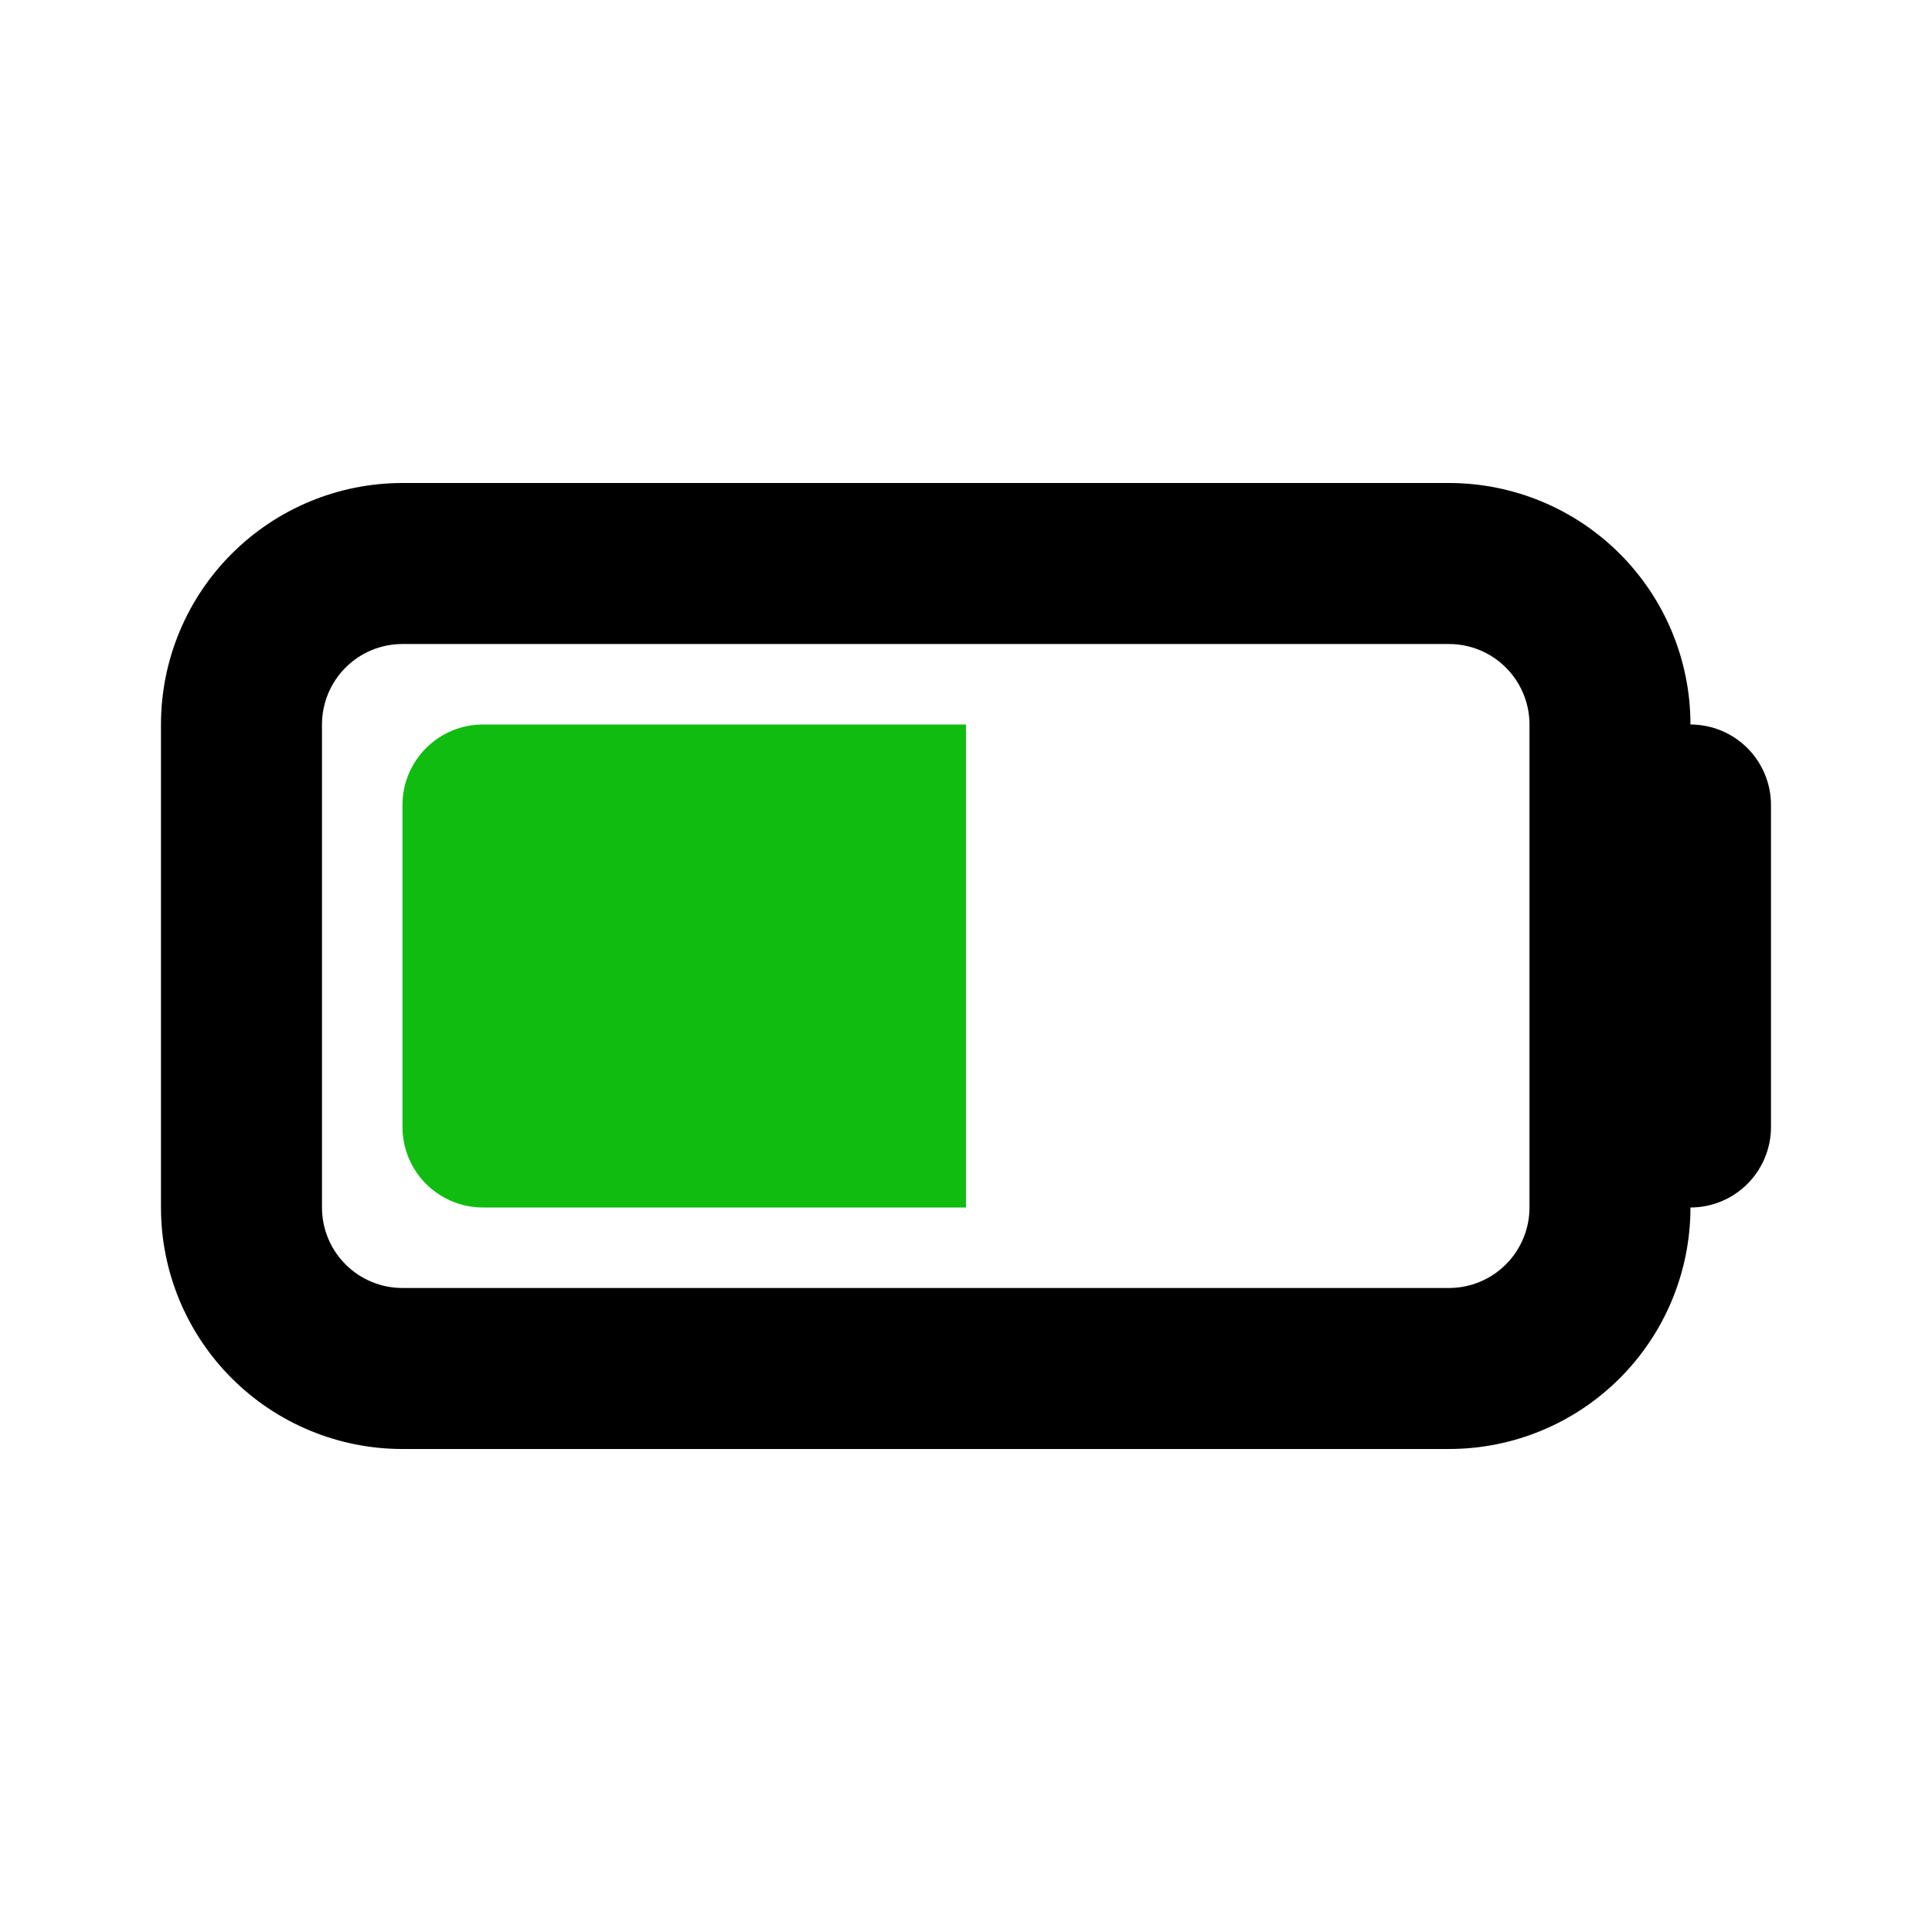
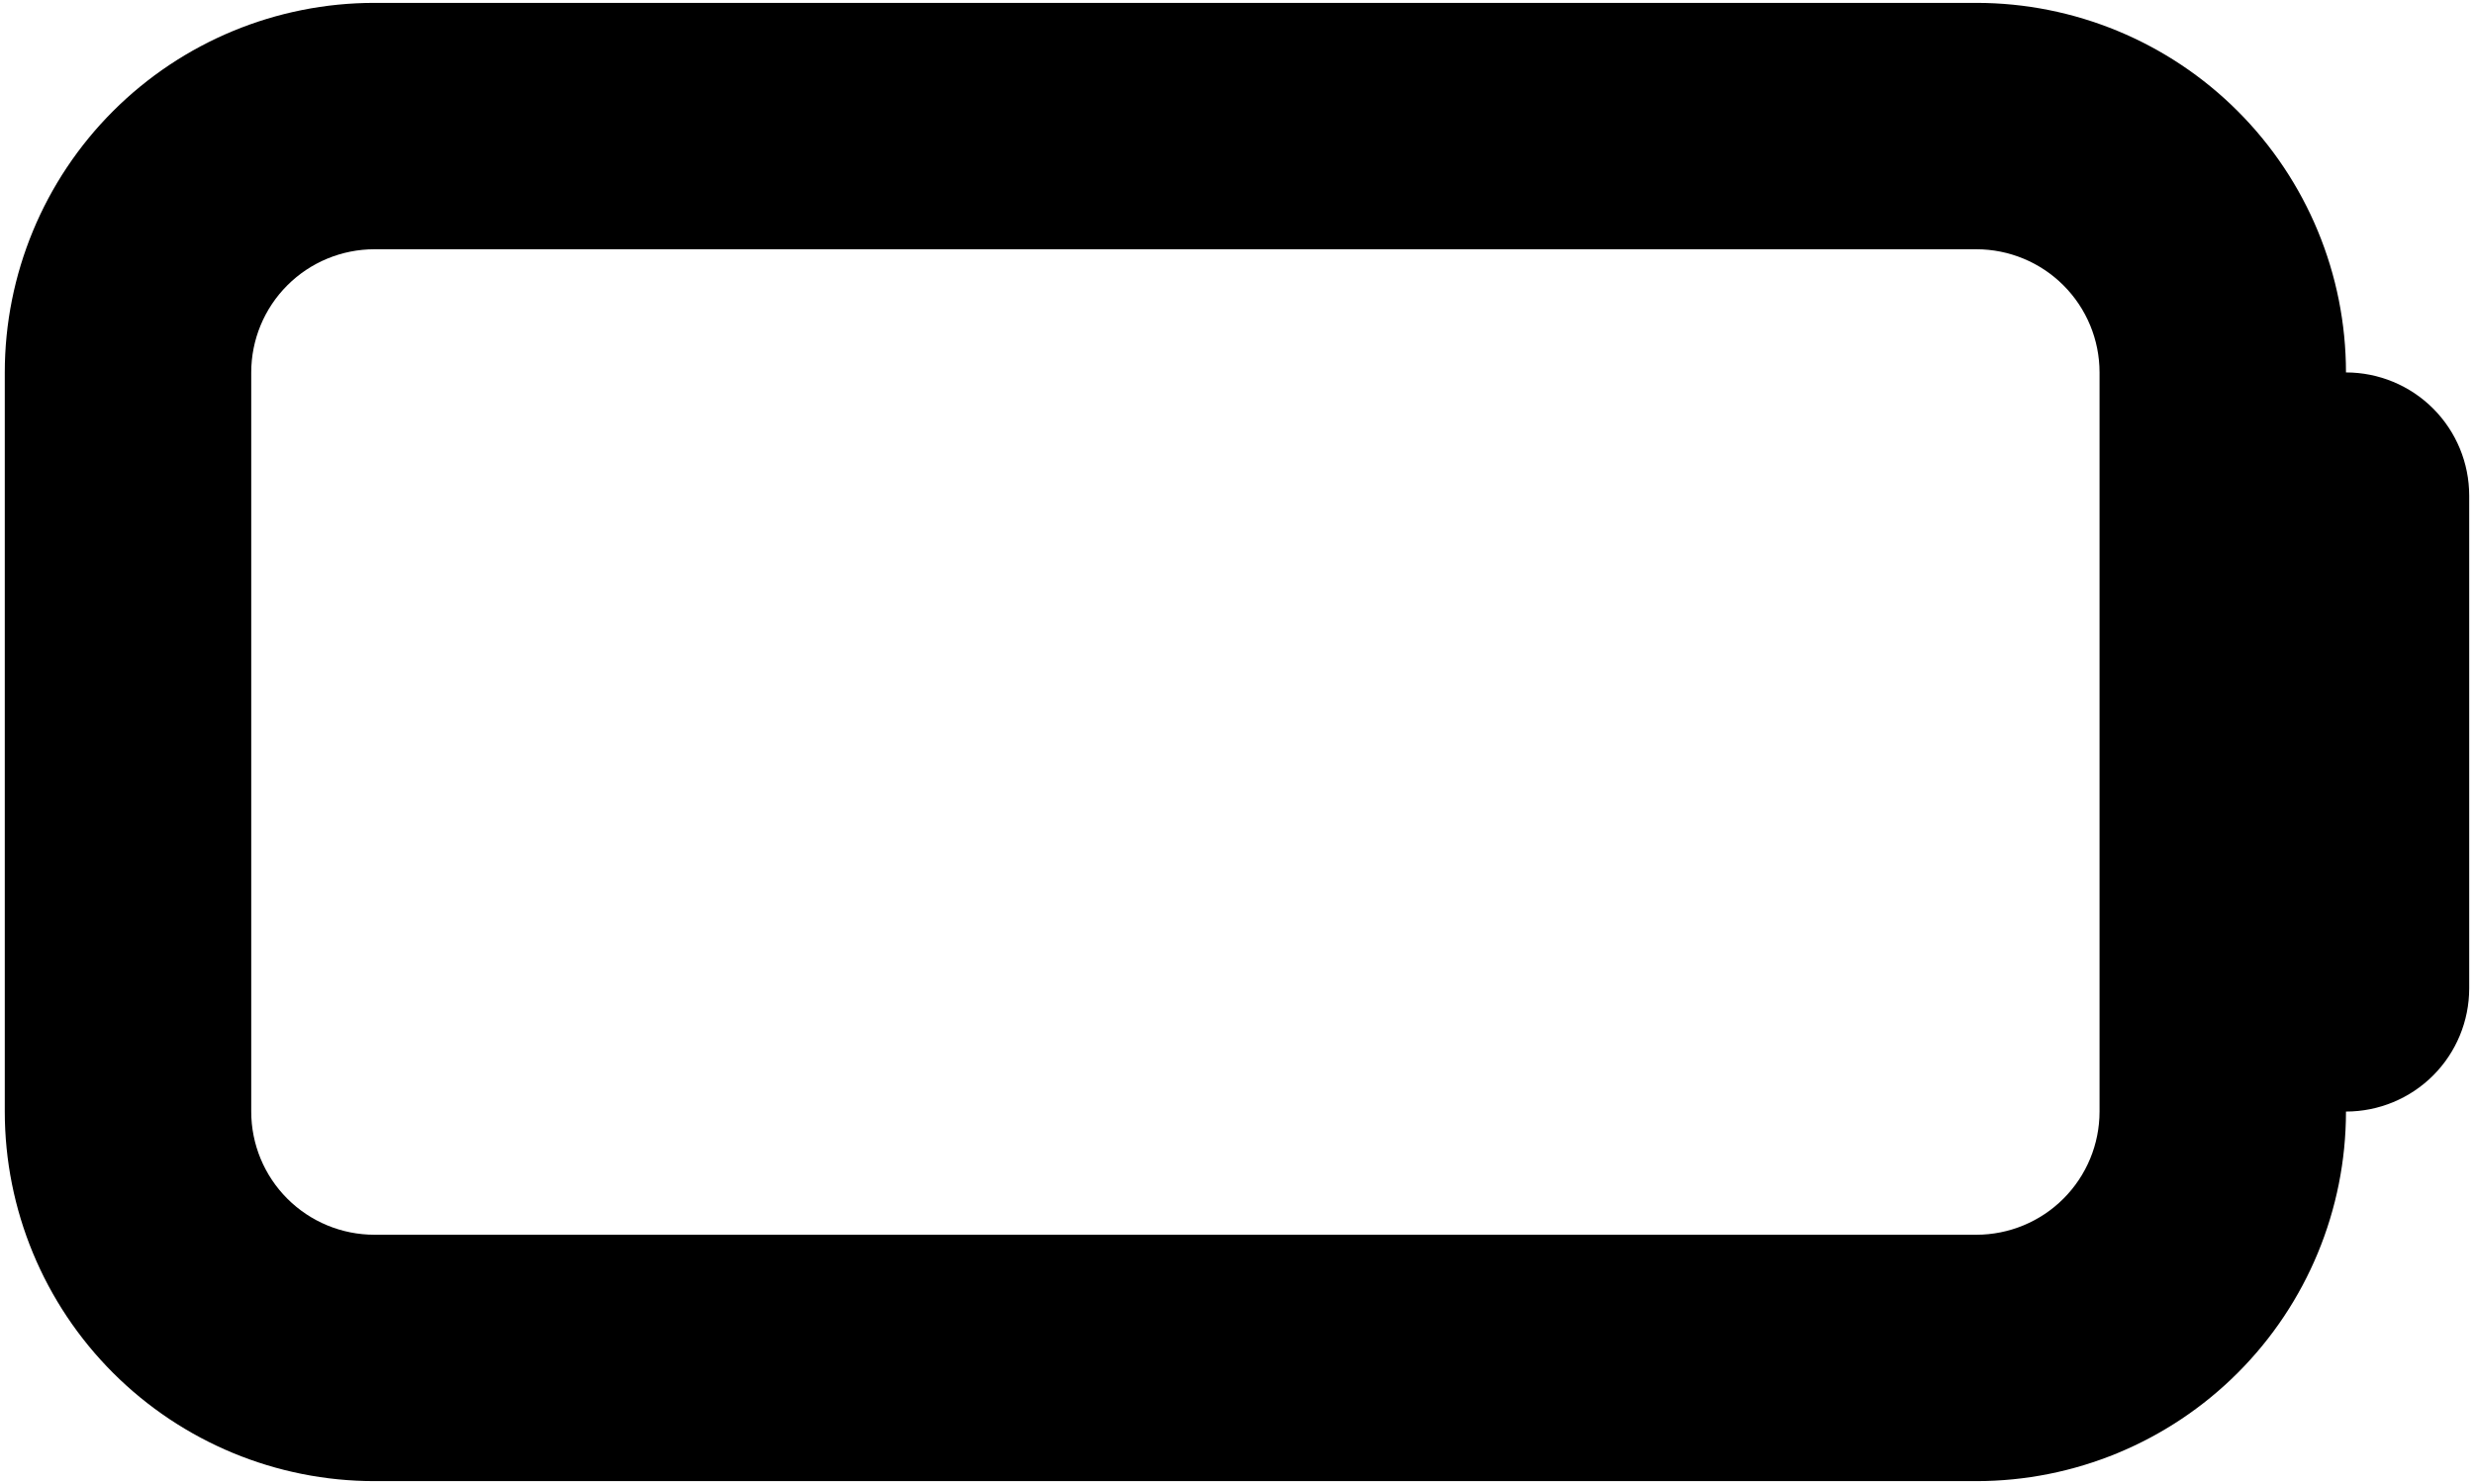
- <svg xmlns="http://www.w3.org/2000/svg" width="50" height="50" viewBox="0 0 50 50" fill="none">
-   <path d="M12.499 31.25C11.947 31.25 11.417 31.03 11.026 30.64C10.636 30.249 10.416 29.719 10.416 29.167V20.833C10.416 20.281 10.636 19.751 11.026 19.36C11.417 18.97 11.947 18.75 12.499 18.75H24.999V31.25H12.499Z" fill="#10BC10" />
-   <path fill-rule="evenodd" clip-rule="evenodd" d="M37.499 12.5H10.416C8.758 12.5 7.169 13.159 5.997 14.331C4.824 15.503 4.166 17.092 4.166 18.75V31.25C4.166 32.908 4.824 34.497 5.997 35.669C7.169 36.842 8.758 37.5 10.416 37.5H37.499C39.157 37.5 40.747 36.842 41.919 35.669C43.091 34.497 43.749 32.908 43.749 31.25C44.302 31.25 44.832 31.03 45.222 30.64C45.613 30.249 45.833 29.719 45.833 29.167V20.833C45.833 20.281 45.613 19.751 45.222 19.36C44.832 18.97 44.302 18.75 43.749 18.75C43.749 17.092 43.091 15.503 41.919 14.331C40.747 13.159 39.157 12.5 37.499 12.5ZM37.499 16.667H10.416C9.863 16.667 9.334 16.886 8.943 17.277C8.552 17.668 8.333 18.198 8.333 18.75V31.25C8.333 31.802 8.552 32.332 8.943 32.723C9.334 33.114 9.863 33.333 10.416 33.333H37.499C38.052 33.333 38.582 33.114 38.972 32.723C39.363 32.332 39.583 31.802 39.583 31.25V18.75C39.583 18.198 39.363 17.668 38.972 17.277C38.582 16.886 38.052 16.667 37.499 16.667Z" fill="black" />
+ <svg xmlns="http://www.w3.org/2000/svg" width="215" height="129" viewBox="0 0 215 129" fill="none">
+   <path fill-rule="evenodd" clip-rule="evenodd" d="M171.749 0.25H32.541C24.021 0.25 15.85 3.635 9.825 9.659C3.801 15.684 0.416 23.855 0.416 32.375V96.625C0.416 105.145 3.801 113.316 9.825 119.341C15.85 125.365 24.021 128.75 32.541 128.75H171.749C180.269 128.75 188.441 125.365 194.465 119.341C200.49 113.316 203.874 105.145 203.874 96.625C206.714 96.625 209.438 95.497 211.446 93.489C213.455 91.48 214.583 88.757 214.583 85.917V43.083C214.583 40.243 213.455 37.52 211.446 35.511C209.438 33.503 206.714 32.375 203.874 32.375C203.874 23.855 200.49 15.684 194.465 9.659C188.441 3.635 180.269 0.25 171.749 0.25ZM171.749 21.667H32.541C29.701 21.667 26.977 22.795 24.969 24.803C22.961 26.811 21.833 29.535 21.833 32.375V96.625C21.833 99.465 22.961 102.189 24.969 104.197C26.977 106.205 29.701 107.333 32.541 107.333H171.749C174.589 107.333 177.313 106.205 179.321 104.197C181.329 102.189 182.458 99.465 182.458 96.625V32.375C182.458 29.535 181.329 26.811 179.321 24.803C177.313 22.795 174.589 21.667 171.749 21.667Z" fill="black" />
</svg>
